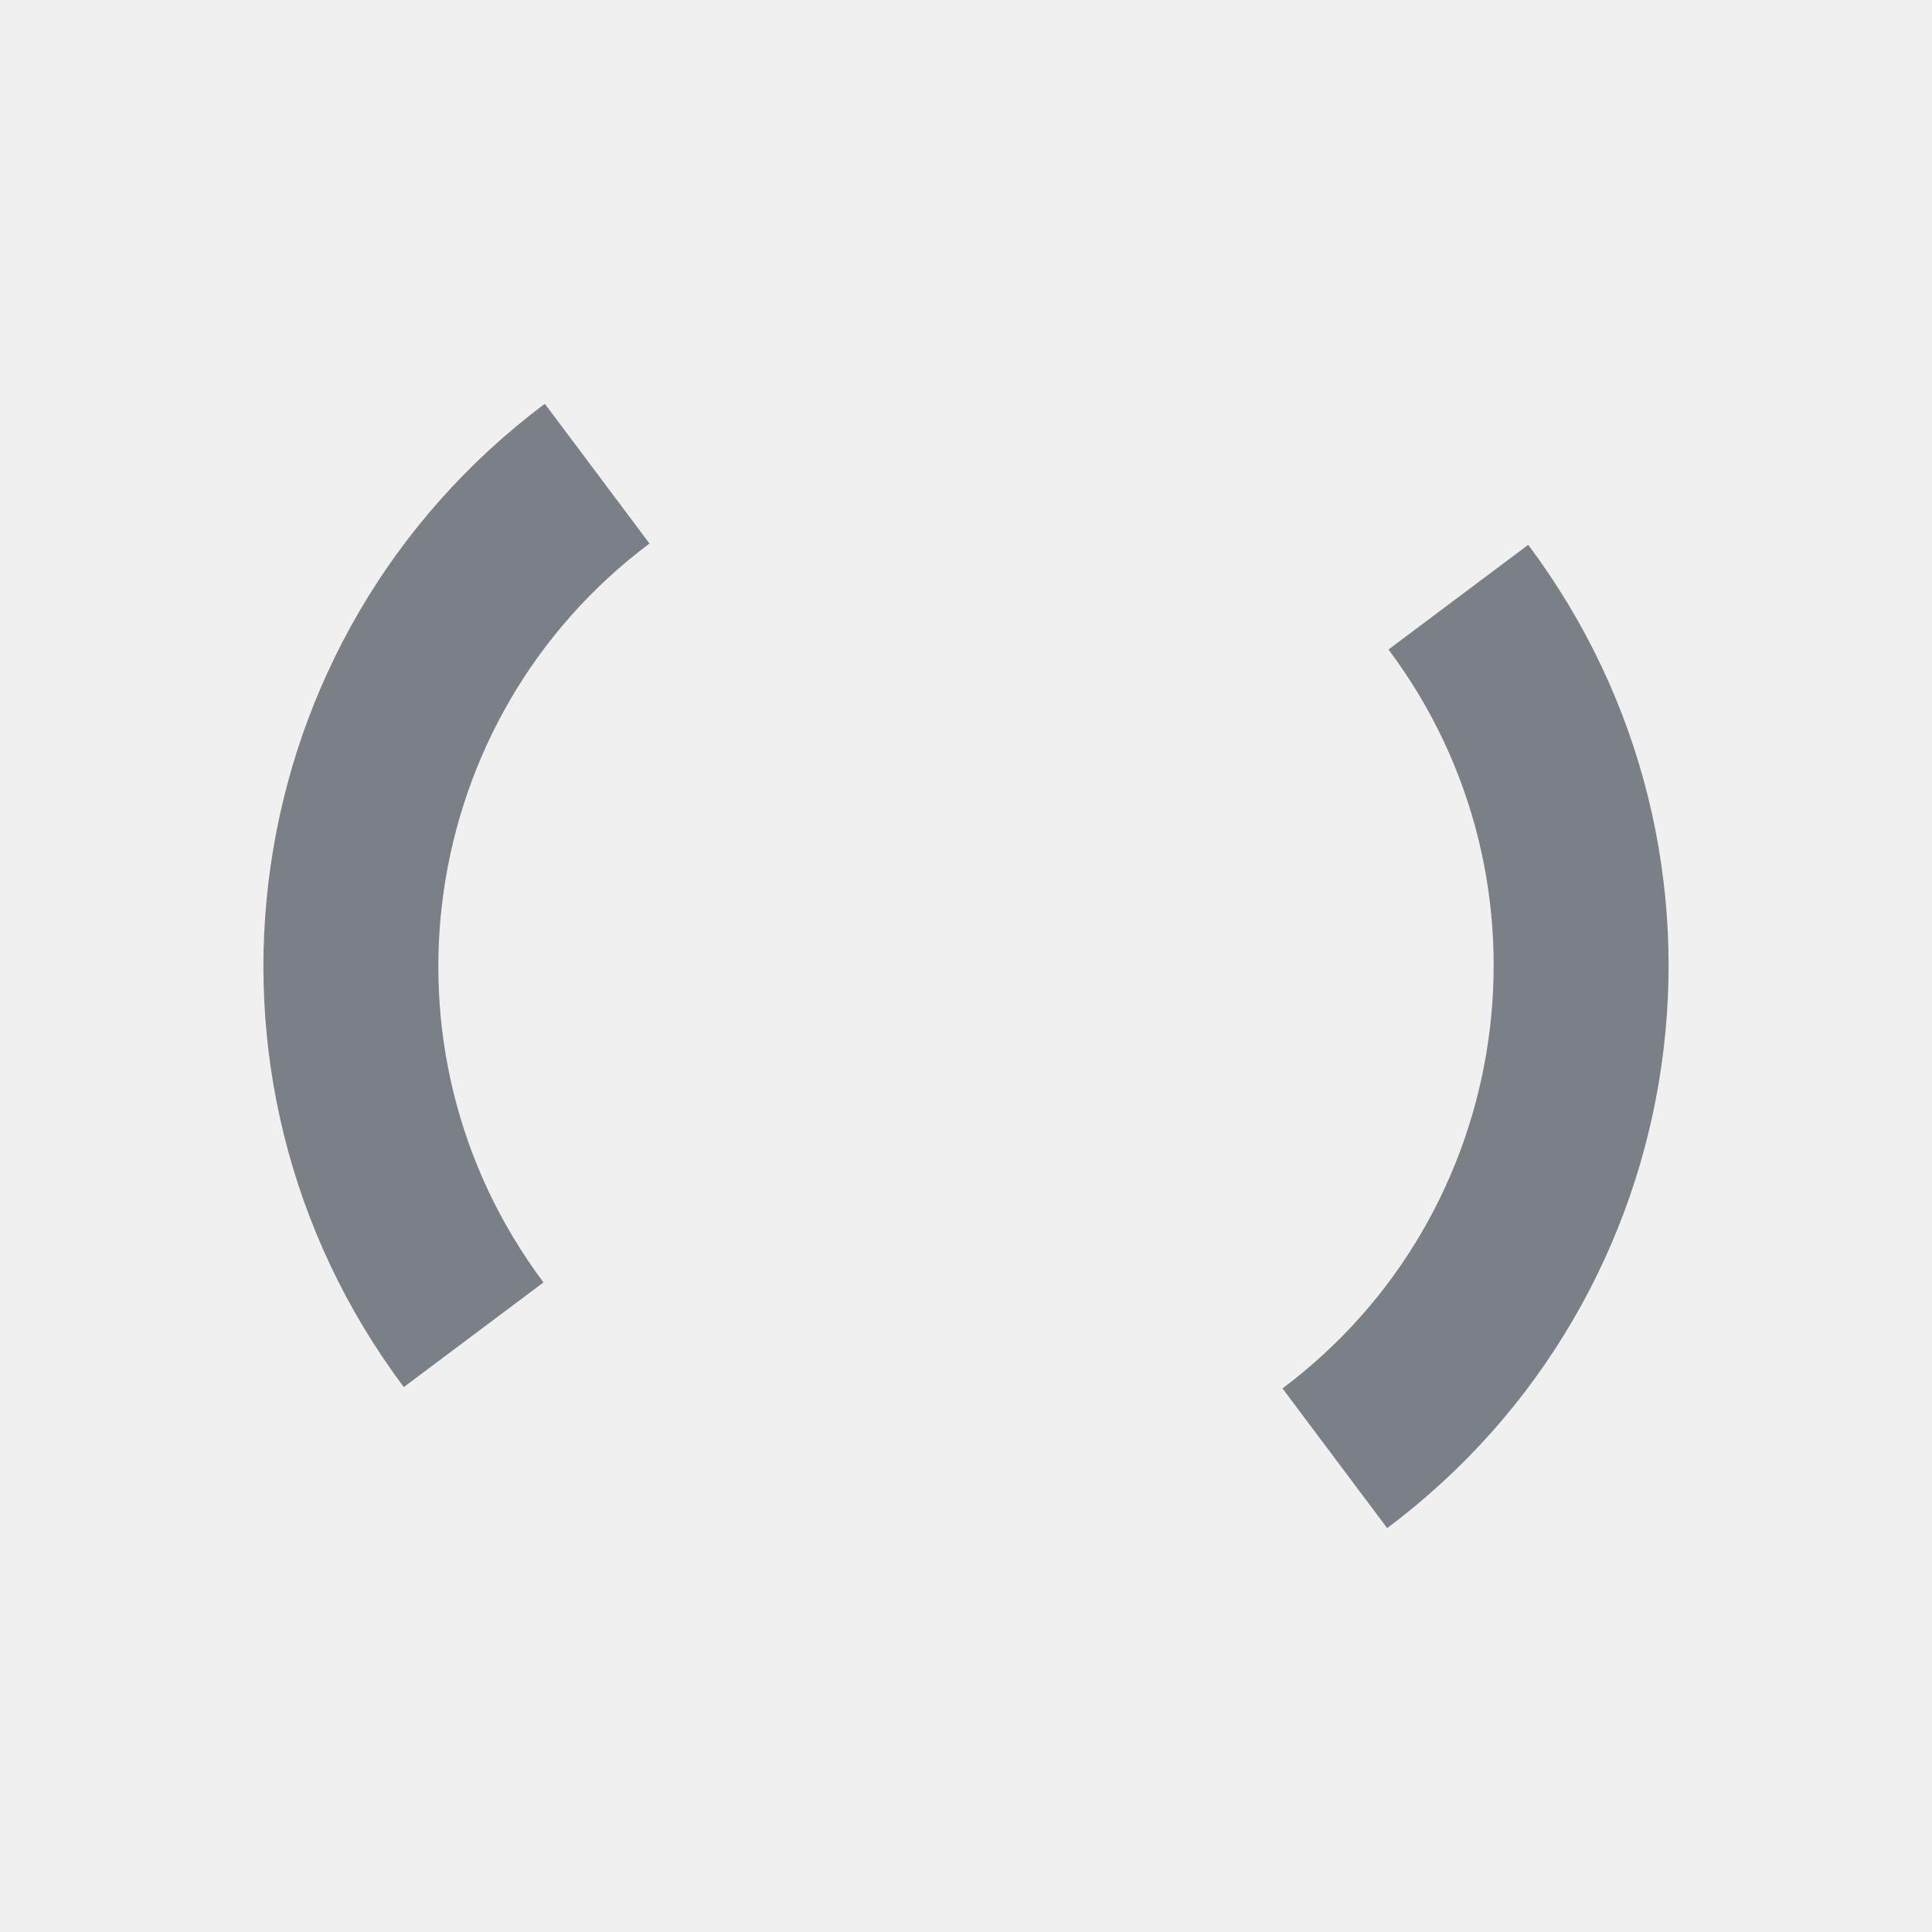
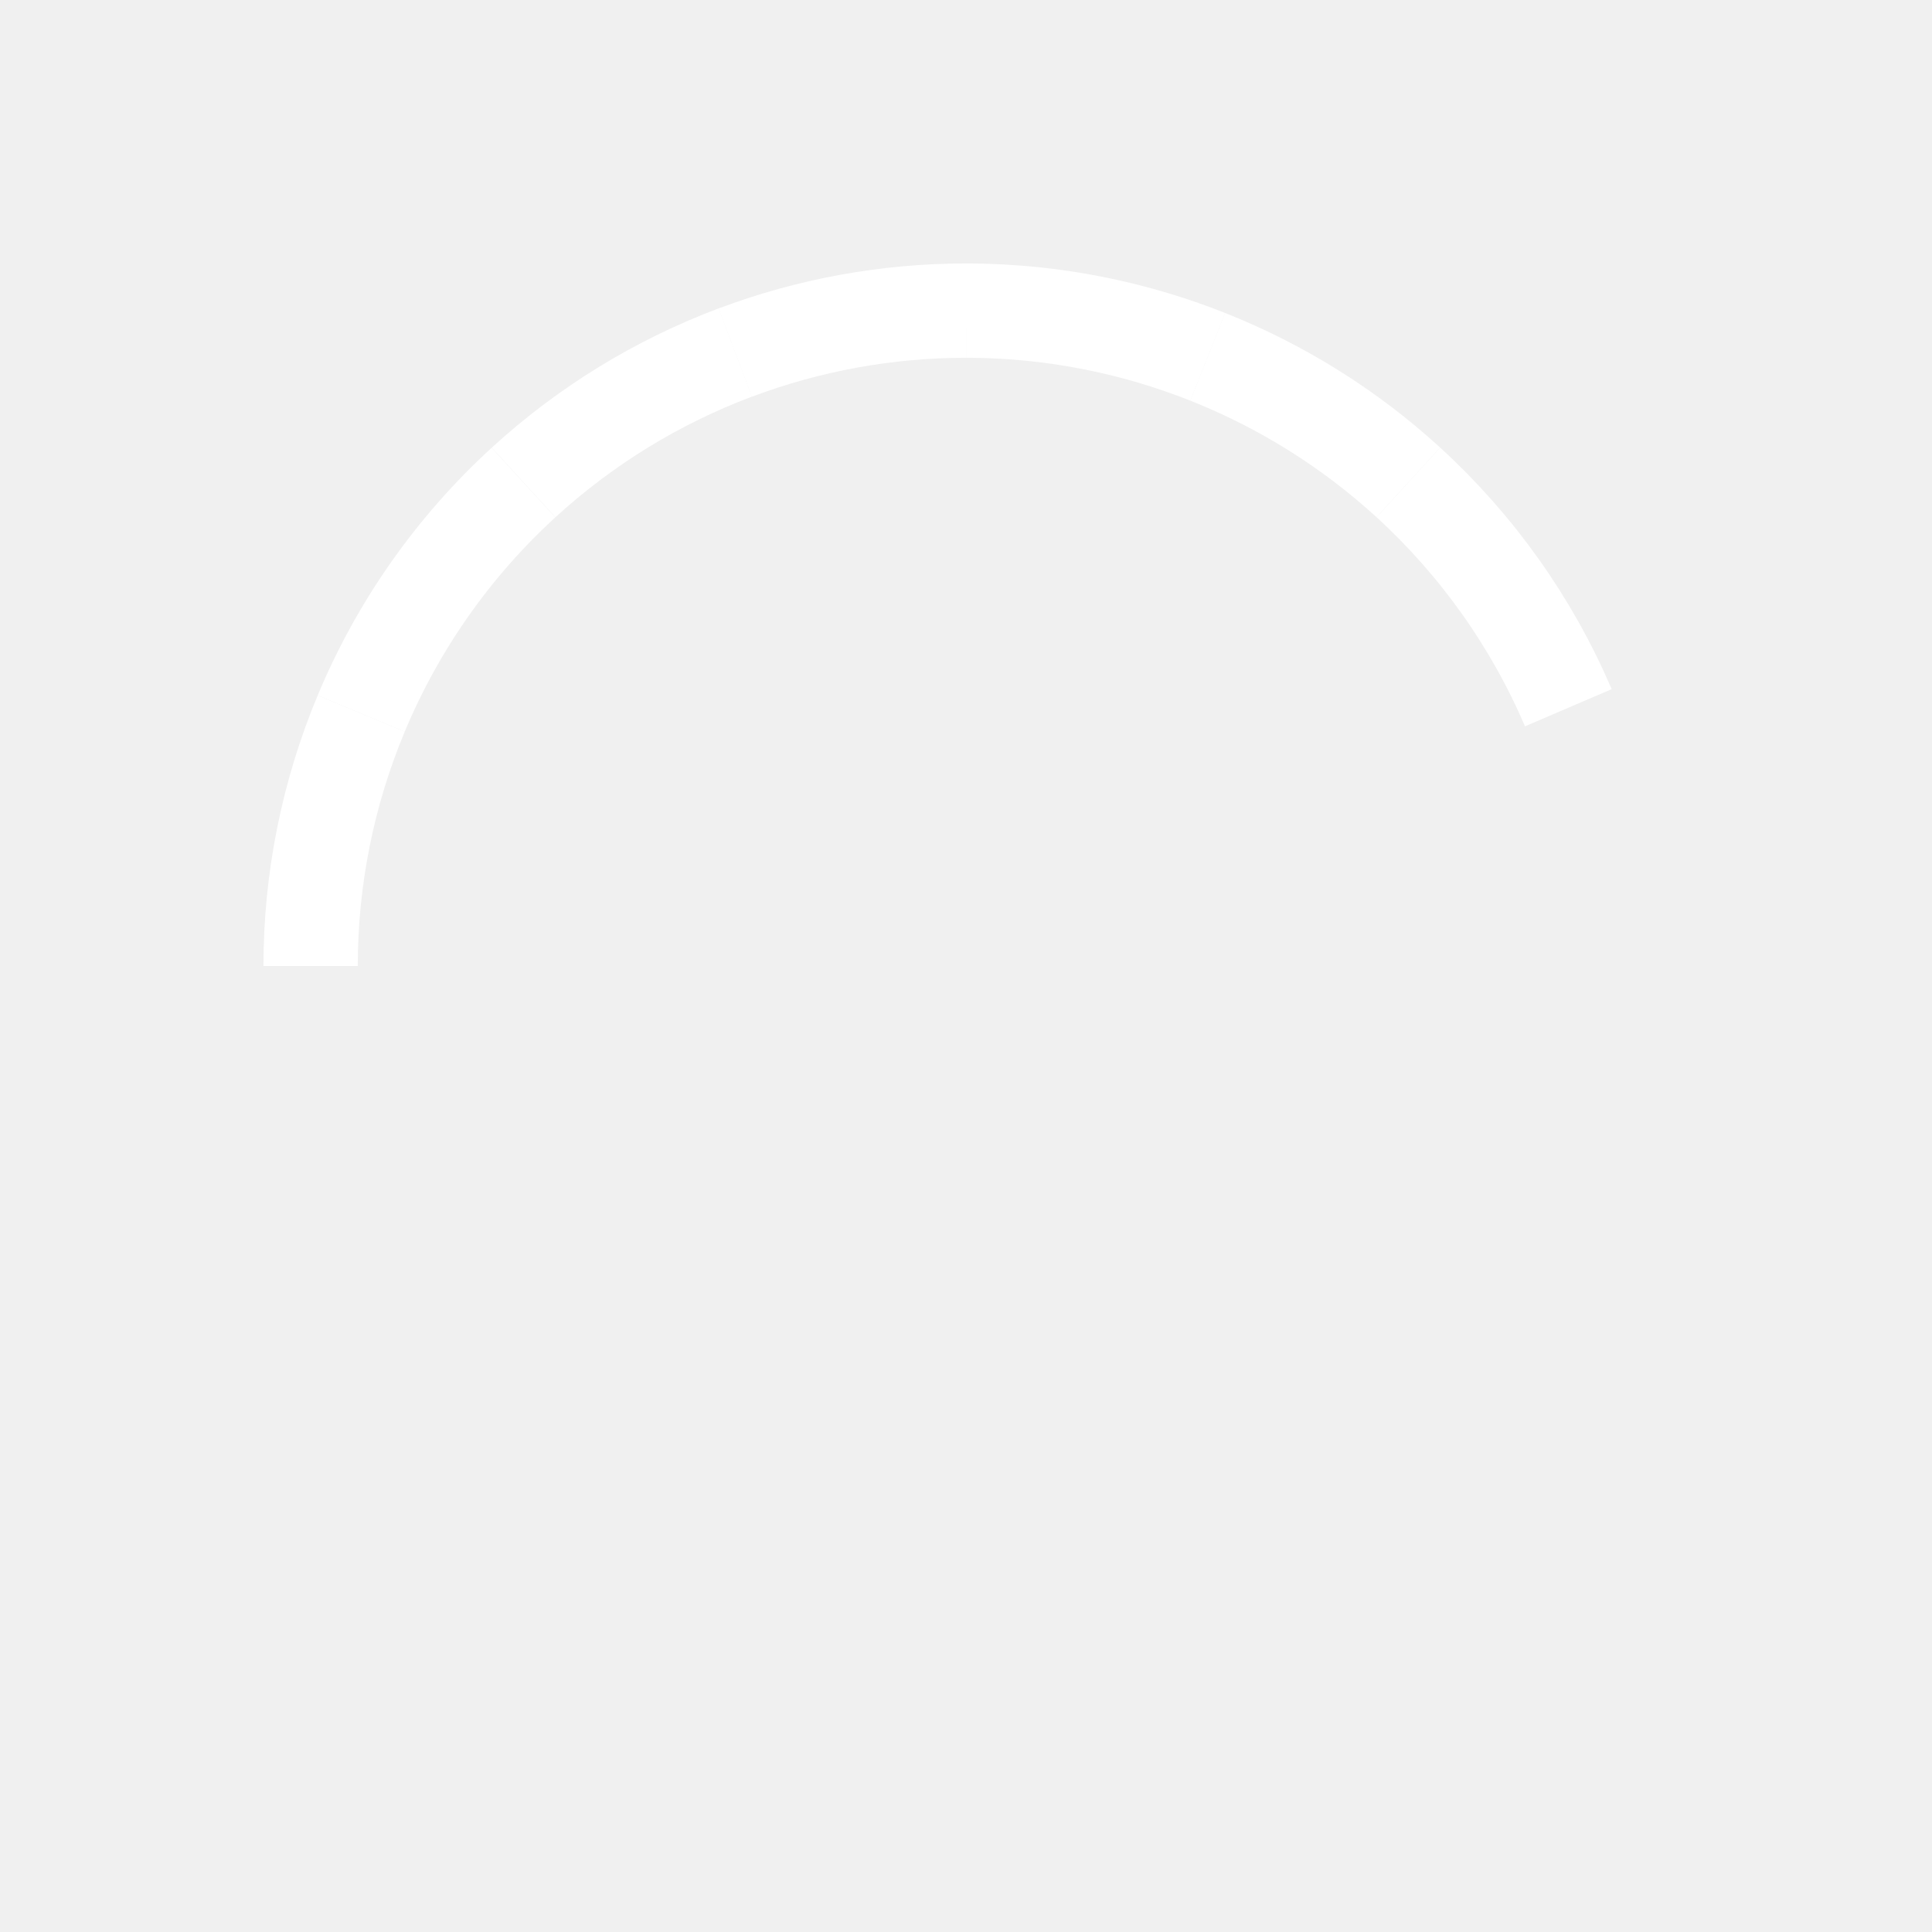
- <svg xmlns="http://www.w3.org/2000/svg" width="22" height="22" id="svg27665" version="1.1">
-   <defs id="defs27667" />
-   <g id="layer1" transform="translate(3316.417,-2094.719)">
-     <path style="color:#000000;fill:#434a54;fill-opacity:0.675;fill-rule:nonzero;stroke:none;stroke-width:2.286;marker:none;visibility:visible;display:inline;overflow:visible;enable-background:accumulate" d="m -3297.498,2106.854 c 0.291,-2.026 -0.193,-4.163 -1.517,-5.931 l -1.591,1.192 c 1.987,2.652 1.445,6.427 -1.207,8.414 l 1.192,1.591 c 1.768,-1.324 2.833,-3.24 3.123,-5.266 z m -11.523,-5.946 -1.192,-1.591 c -1.768,1.324 -2.833,3.24 -3.123,5.266 -0.291,2.026 0.193,4.163 1.517,5.931 l 1.591,-1.192 c -1.987,-2.652 -1.445,-6.427 1.207,-8.414 z" id="path2984" />
+ <svg xmlns="http://www.w3.org/2000/svg" xmlns:xlink="http://www.w3.org/1999/xlink" height="22" id="svg6530" version="1.1" viewBox="0 0 22 22" width="22">
+   <defs id="defs6532">
+     <linearGradient id="linearGradient4947">
+       <stop id="stop4949" offset="0" style="stop-color:#dbdee0;stop-opacity:1" />
+       <stop id="stop4951" offset="1" style="stop-color:#dbdee0;stop-opacity:0" />
+     </linearGradient>
+     <linearGradient gradientTransform="translate(448,368)" gradientUnits="userSpaceOnUse" xlink:href="#linearGradient4947" id="linearGradient3780" x1="12" x2="23" y1="6" y2="10" />
+     <linearGradient id="linearGradient3768">
+       <stop id="stop3770" offset="0" style="stop-color:#dbdee0;stop-opacity:1" />
+       <stop id="stop3772" offset="1" style="stop-color:#dbdee0;stop-opacity:0" />
+     </linearGradient>
+     <linearGradient gradientTransform="matrix(-1,0,0,1,471.875,367.875)" gradientUnits="userSpaceOnUse" xlink:href="#linearGradient3768" id="linearGradient3787" x1="5.875" x2="3.875" y1="31.125" y2="4.125" />
+     <linearGradient gradientTransform="matrix(0.8660254,0.5,-0.5,0.8660254,455.6077,363.6077)" gradientUnits="userSpaceOnUse" xlink:href="#linearGradient4947" id="linearGradient4963" x1="12" x2="23" y1="6" y2="10" />
+     <linearGradient gradientTransform="matrix(-0.8660254,-0.5,-0.5,0.8660254,476.3465,375.4369)" gradientUnits="userSpaceOnUse" xlink:href="#linearGradient3768" id="linearGradient4965" x1="5.875" x2="3.875" y1="31.125" y2="4.125" />
+     <linearGradient gradientTransform="matrix(0.5,0.8660254,-0.8660254,0.5,464.3923,363.6077)" gradientUnits="userSpaceOnUse" xlink:href="#linearGradient4947" id="linearGradient4977" x1="12" x2="23" y1="6" y2="10" />
+     <linearGradient gradientTransform="matrix(-0.5,-0.8660254,-0.8660254,0.5,476.4381,384.2215)" gradientUnits="userSpaceOnUse" xlink:href="#linearGradient3768" id="linearGradient4979" x1="5.875" x2="3.875" y1="31.125" y2="4.125" />
+     <linearGradient gradientTransform="matrix(0,1,-1,0,472,368)" gradientUnits="userSpaceOnUse" xlink:href="#linearGradient4947" id="linearGradient4991" x1="12" x2="23" y1="6" y2="10" />
+     <linearGradient gradientTransform="matrix(0,-1,-1,0,472.125,391.875)" gradientUnits="userSpaceOnUse" xlink:href="#linearGradient3768" id="linearGradient4993" x1="5.875" x2="3.875" y1="31.125" y2="4.125" />
+     <linearGradient gradientTransform="matrix(-0.5,0.8660254,-0.8660254,-0.5,476.3923,375.6077)" gradientUnits="userSpaceOnUse" xlink:href="#linearGradient4947" id="linearGradient5061" x1="12" x2="23" y1="6" y2="10" />
+     <linearGradient gradientTransform="matrix(0.5,-0.8660254,-0.8660254,-0.5,464.563,396.3466)" gradientUnits="userSpaceOnUse" xlink:href="#linearGradient3768" id="linearGradient5063" x1="5.875" x2="3.875" y1="31.125" y2="4.125" />
+     <linearGradient gradientTransform="matrix(-0.8660254,0.5,-0.5,-0.8660254,476.3923,384.3923)" gradientUnits="userSpaceOnUse" xlink:href="#linearGradient4947" id="linearGradient5084" x1="12" x2="23" y1="6" y2="10" />
+     <linearGradient gradientTransform="matrix(0.8660254,-0.5,-0.5,-0.8660254,455.7784,396.4381)" gradientUnits="userSpaceOnUse" xlink:href="#linearGradient3768" id="linearGradient5086" x1="5.875" x2="3.875" y1="31.125" y2="4.125" />
+     <linearGradient gradientTransform="matrix(-1,0,0,-1,472,392)" gradientUnits="userSpaceOnUse" xlink:href="#linearGradient4947" id="linearGradient5128" x1="12" x2="23" y1="6" y2="10" />
+     <linearGradient gradientTransform="matrix(1,0,0,-1,448.125,392.125)" gradientUnits="userSpaceOnUse" xlink:href="#linearGradient3768" id="linearGradient5130" x1="5.875" x2="3.875" y1="31.125" y2="4.125" />
+     <linearGradient gradientTransform="matrix(-0.8660254,-0.5,0.5,-0.8660254,464.3923,396.3923)" gradientUnits="userSpaceOnUse" xlink:href="#linearGradient4947" id="linearGradient5140" x1="12" x2="23" y1="6" y2="10" />
+     <linearGradient gradientTransform="matrix(0.8660254,0.5,0.5,-0.8660254,443.6534,384.563)" gradientUnits="userSpaceOnUse" xlink:href="#linearGradient3768" id="linearGradient5142" x1="5.875" x2="3.875" y1="31.125" y2="4.125" />
+     <linearGradient gradientTransform="matrix(-0.5,-0.8660254,0.8660254,-0.5,455.6077,396.3923)" gradientUnits="userSpaceOnUse" xlink:href="#linearGradient4947" id="linearGradient5152" x1="12" x2="23" y1="6" y2="10" />
+     <linearGradient gradientTransform="matrix(0.5,0.8660254,0.8660254,-0.5,443.5619,375.7784)" gradientUnits="userSpaceOnUse" xlink:href="#linearGradient3768" id="linearGradient5154" x1="5.875" x2="3.875" y1="31.125" y2="4.125" />
+     <linearGradient gradientTransform="matrix(0,-1,1,0,448,392)" gradientUnits="userSpaceOnUse" xlink:href="#linearGradient4947" id="linearGradient5164" x1="12" x2="23" y1="6" y2="10" />
+     <linearGradient gradientTransform="matrix(0,1,1,0,447.875,368.125)" gradientUnits="userSpaceOnUse" xlink:href="#linearGradient3768" id="linearGradient5166" x1="5.875" x2="3.875" y1="31.125" y2="4.125" />
+     <linearGradient gradientTransform="matrix(0.5,-0.8660254,0.8660254,0.5,443.6077,384.3923)" gradientUnits="userSpaceOnUse" xlink:href="#linearGradient4947" id="linearGradient5176" x1="12" x2="23" y1="6" y2="10" />
+     <linearGradient gradientTransform="matrix(-0.5,0.8660254,0.8660254,0.5,455.437,363.6535)" gradientUnits="userSpaceOnUse" xlink:href="#linearGradient3768" id="linearGradient5178" x1="5.875" x2="3.875" y1="31.125" y2="4.125" />
+     <linearGradient gradientTransform="matrix(0.8660254,-0.5,0.5,0.8660254,443.6077,375.6077)" gradientUnits="userSpaceOnUse" xlink:href="#linearGradient4947" id="linearGradient5188" x1="12" x2="23" y1="6" y2="10" />
+     <linearGradient gradientTransform="matrix(-0.8660254,0.5,0.5,0.8660254,464.2216,363.562)" gradientUnits="userSpaceOnUse" xlink:href="#linearGradient3768" id="linearGradient5190" x1="5.875" x2="3.875" y1="31.125" y2="4.125" />
+   </defs>
+   <g id="layer1" transform="translate(-449,-821.3622)" />
+   <g id="layer2" transform="translate(-449,-369)">
+     <rect height="22" id="rect4910" style="color:#bebebe;fill:none;stroke:none;stroke-width:1;marker:none;visibility:visible;display:inline;overflow:visible" width="22" x="449" y="369" />
+     <path style="opacity:1;fill:none;fill-opacity:1;stroke:#ffffff;stroke-width:1.074;stroke-opacity:1" clip-path="none" d="m 465.037,374.493 a 7.463,7.463 0 0 1 1.822,2.566" id="path4303-3" />
+     <path style="opacity:1;fill:none;fill-opacity:1;stroke:#ffffff;stroke-width:1.074;stroke-opacity:1" clip-path="none" d="m 462.752,373.063 a 7.463,7.463 0 0 1 2.285,1.43" id="path4363-8" />
+     <path id="path4260-1" style="opacity:1;fill:none;fill-opacity:1;stroke:#ffffff;stroke-width:1.074;stroke-opacity:1" d="m 460,372.537 a 7.463,7.463 0 0 1 0.063,2.6e-4 m 2e-5,0 a 7.463,7.463 0 0 1 2.69,0.526" />
+     <path style="opacity:1;fill:none;fill-opacity:1;stroke:#ffffff;stroke-width:1.074;stroke-opacity:1" clip-path="none" d="m 457.372,373.015 a 7.463,7.463 0 0 1 2.628,-0.478" id="path4356-4" />
+     <path style="opacity:1;fill:none;fill-opacity:1;stroke:#ffffff;stroke-width:1.074;stroke-opacity:1" clip-path="none" d="m 454.962,374.494 a 7.463,7.463 0 0 1 2.411,-1.48" id="path4285-3" />
+     <path style="opacity:1;fill:none;fill-opacity:1;stroke:#ffffff;stroke-width:1.074;stroke-opacity:1" clip-path="none" d="m 453.113,377.125 a 7.463,7.463 0 0 1 1.848,-2.63" id="path4351-8" />
+     <path style="opacity:1;fill:none;fill-opacity:1;stroke:#ffffff;stroke-width:1.074;stroke-opacity:1" clip-path="none" d="m 452.537,380 a 7.463,7.463 0 0 1 0.576,-2.875" id="path4280-4" />
+     <path style="opacity:1;fill:none;fill-opacity:1;stroke:#ffffff;stroke-width:1.074;stroke-opacity:1" clip-path="none" d="m 440.554,386.956 a 7.463,7.463 0 0 1 -2.704,0.507" id="path4336-0-6" />
+     <path style="opacity:1;fill:none;fill-opacity:1;stroke:#ffffff;stroke-width:1.074;stroke-opacity:1" clip-path="none" d="m 442.888,385.506 a 7.463,7.463 0 0 1 -2.334,1.45" id="path4321-9-8" />
+     <path style="opacity:1;fill:none;fill-opacity:1;stroke:#ffffff;stroke-width:1.074;stroke-opacity:1" clip-path="none" d="m 444.736,382.876 a 7.463,7.463 0 0 1 -1.848,2.63" id="path4331-9-9" />
+     <path style="opacity:1;fill:none;fill-opacity:1;stroke:#ffffff;stroke-width:1.074;stroke-opacity:1" clip-path="none" d="m 445.312,380 0,0 a 7.463,7.463 0 0 1 -0.576,2.875" id="path4265-5-8" />
+     <path style="opacity:1;fill:none;fill-opacity:1;stroke:#ffffff;stroke-width:1.074;stroke-opacity:1" clip-path="none" d="m 444.708,377.059 a 7.463,7.463 0 0 1 0.604,2.941" id="path4326-5-3" />
+     <path style="opacity:1;fill:none;fill-opacity:1;stroke:#ffffff;stroke-width:1.074;stroke-opacity:1" clip-path="none" d="m 442.886,374.493 a 7.463,7.463 0 0 1 1.822,2.566" id="path4303-3-3" />
+     <path style="opacity:1;fill:none;fill-opacity:1;stroke:#ffffff;stroke-width:1.074;stroke-opacity:1" clip-path="none" d="m 440.602,373.063 a 7.463,7.463 0 0 1 2.285,1.43" id="path4363-8-2" />
+     <path id="path4260-1-2" style="opacity:1;fill:none;fill-opacity:1;stroke:#ffffff;stroke-width:1.074;stroke-opacity:1" d="m 437.849,372.537 a 7.463,7.463 0 0 1 0.063,2.6e-4 m 2e-5,0 a 7.463,7.463 0 0 1 2.69,0.526" />
+     <path style="opacity:1;fill:none;fill-opacity:1;stroke:#ffffff;stroke-width:1.074;stroke-opacity:1" clip-path="none" d="m 435.222,373.015 a 7.463,7.463 0 0 1 2.628,-0.478" id="path4356-4-6" />
+     <path style="opacity:1;fill:none;fill-opacity:1;stroke:#ffffff;stroke-width:1.074;stroke-opacity:1" clip-path="none" d="m 432.811,374.494 a 7.463,7.463 0 0 1 2.411,-1.48" id="path4285-3-1" />
+     <path style="opacity:1;fill:none;fill-opacity:1;stroke:#ffffff;stroke-width:1.074;stroke-opacity:1" clip-path="none" d="m 430.962,377.125 a 7.463,7.463 0 0 1 1.848,-2.63" id="path4351-8-7" />
+     <path style="opacity:1;fill:none;fill-opacity:1;stroke:#ffffff;stroke-width:1.074;stroke-opacity:1" clip-path="none" d="m 430.386,380 a 7.463,7.463 0 0 1 0.576,-2.875" id="path4280-4-6" />
+     <path style="opacity:1;fill:none;fill-opacity:1;stroke:#ffffff;stroke-width:1.074;stroke-opacity:1" clip-path="none" d="m 430.913,382.754 a 7.463,7.463 0 0 1 -0.527,-2.753" id="path4346-9-8" />
+     <path style="opacity:1;fill:none;fill-opacity:1;stroke:#ffffff;stroke-width:1.074;stroke-opacity:1" clip-path="none" d="m 432.812,385.507 a 7.463,7.463 0 0 1 -1.899,-2.753" id="path4312-5-3" />
+     <path style="opacity:1;fill:none;fill-opacity:1;stroke:#ffffff;stroke-width:1.074;stroke-opacity:1" clip-path="none" d="m 435.097,386.937 a 7.463,7.463 0 0 1 -2.285,-1.43" id="path4341-7-2" />
+     <path style="opacity:1;fill:none;fill-opacity:1;stroke:#ffffff;stroke-width:1.074;stroke-opacity:1" clip-path="none" d="m 437.849,387.463 a 7.463,7.463 0 0 1 -2.752,-0.526" id="path4170-4-5" />
  </g>
</svg>
